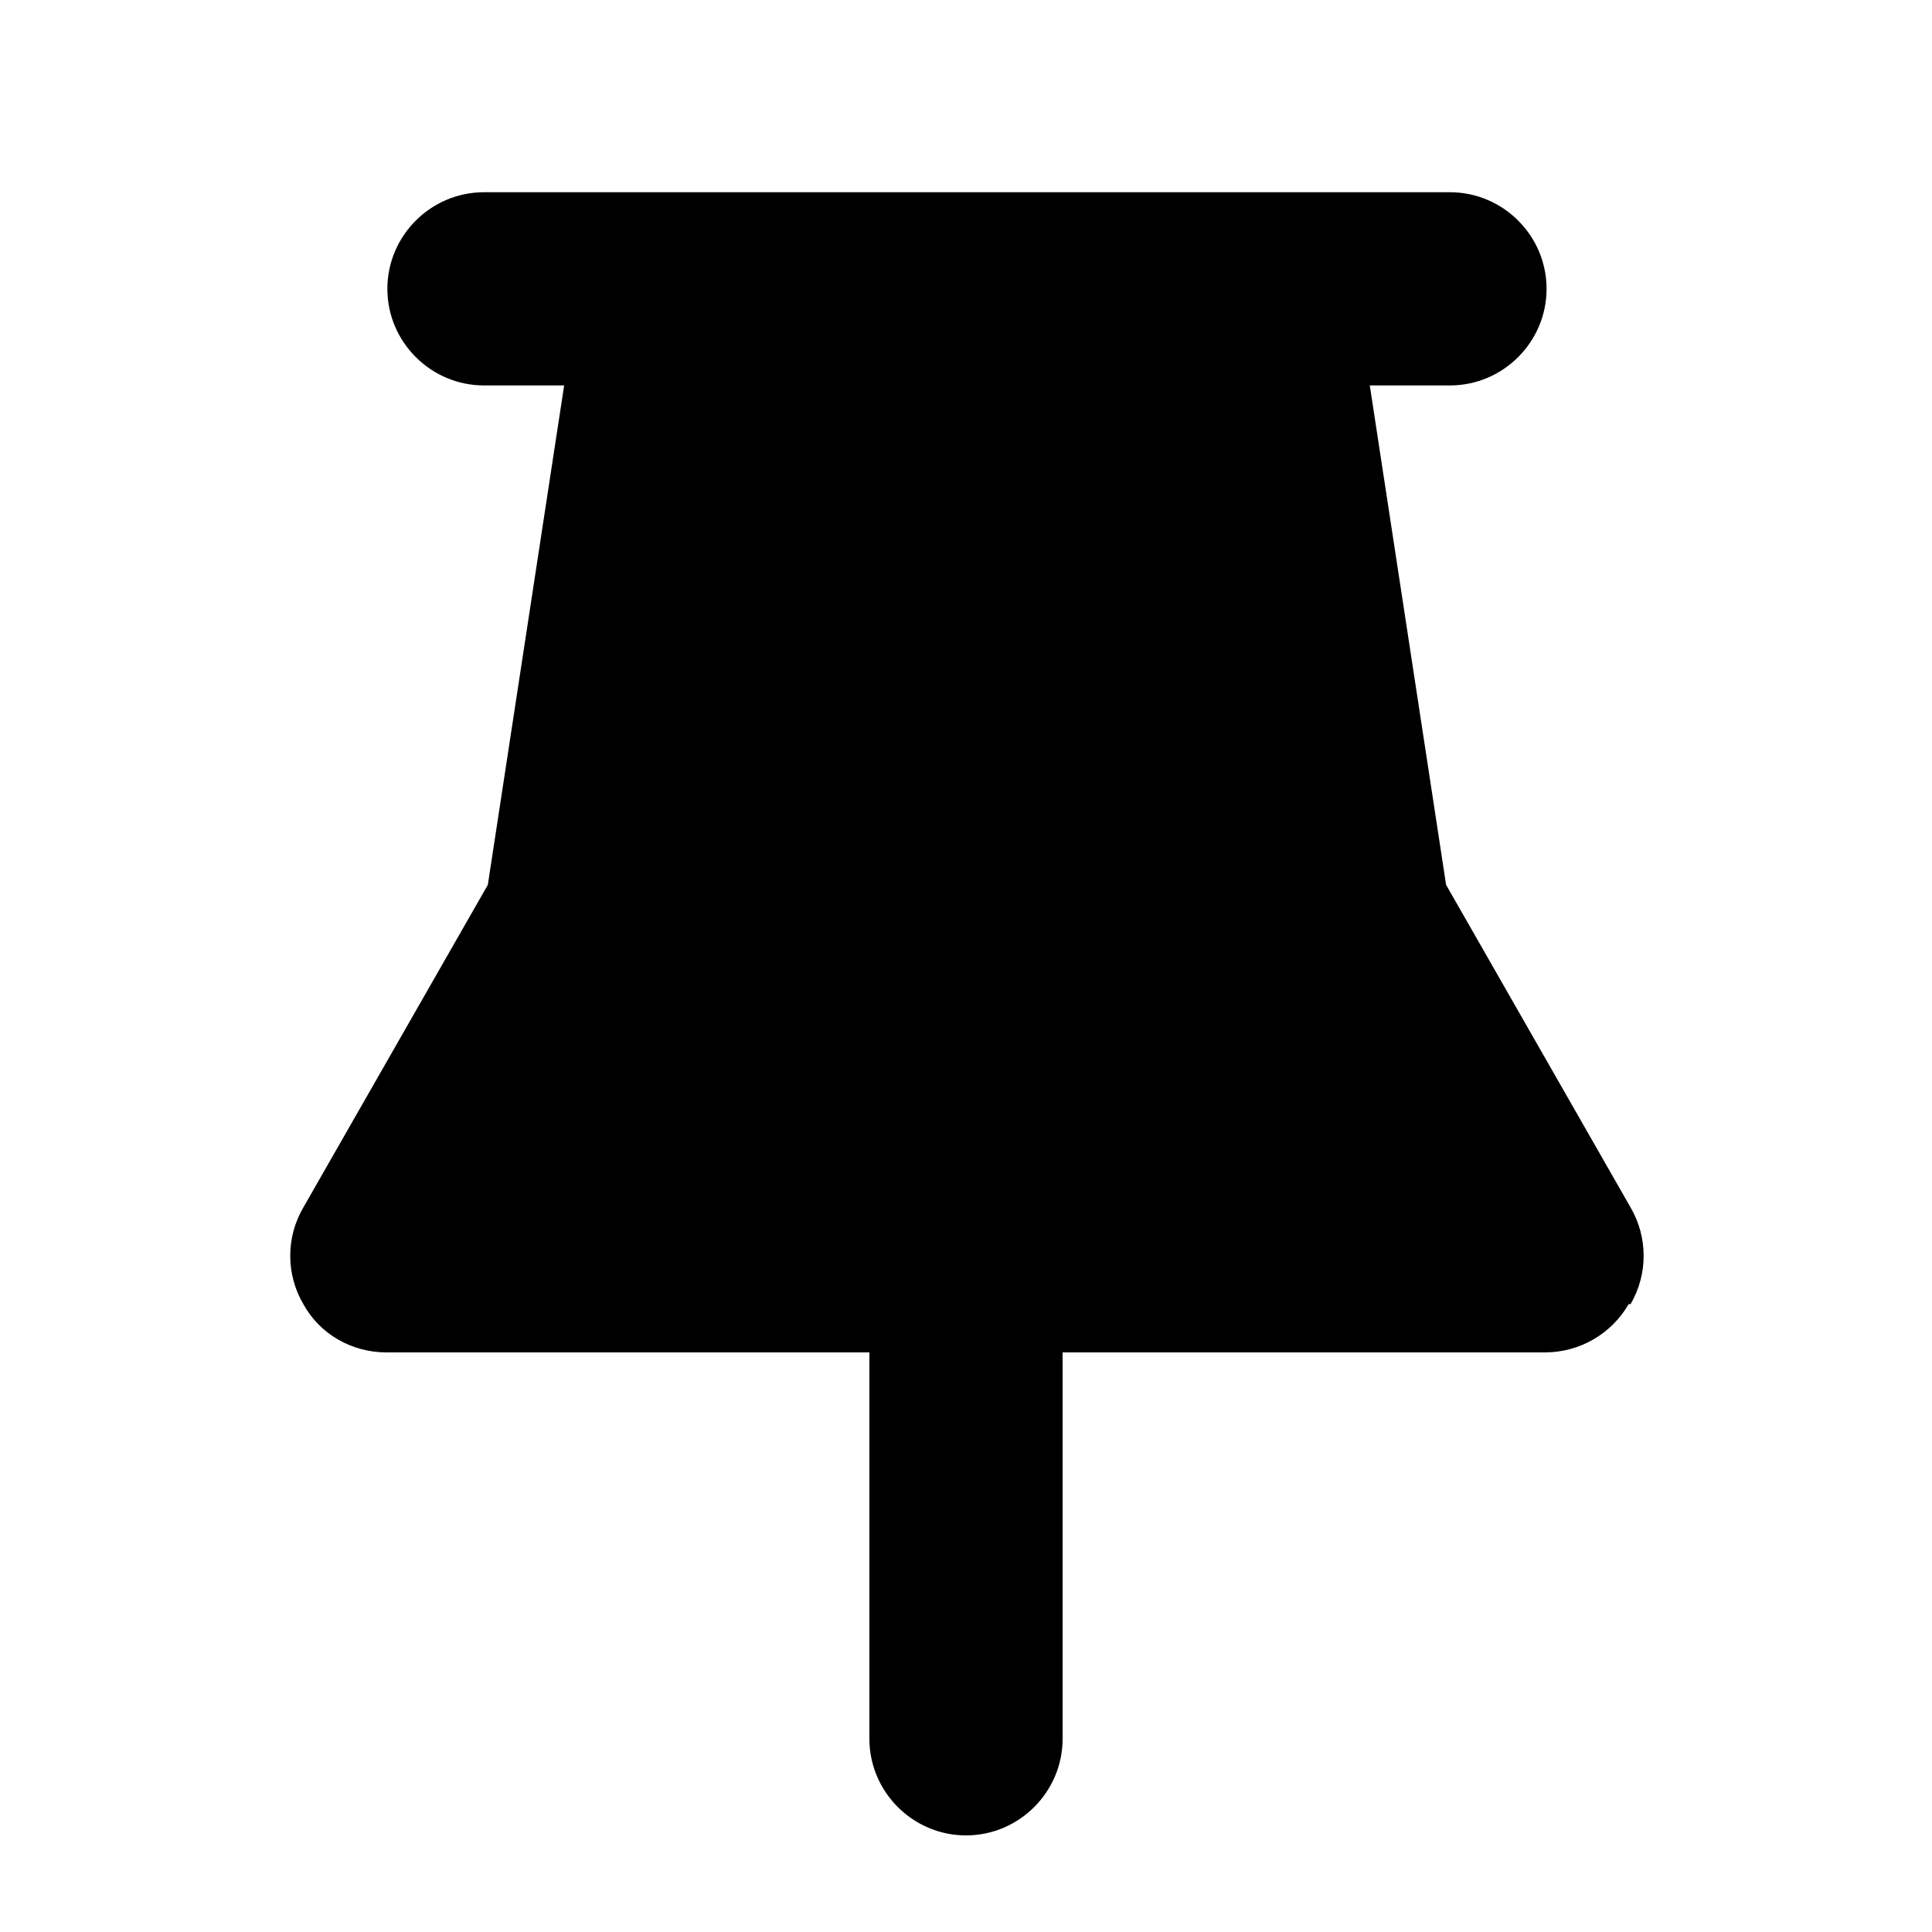
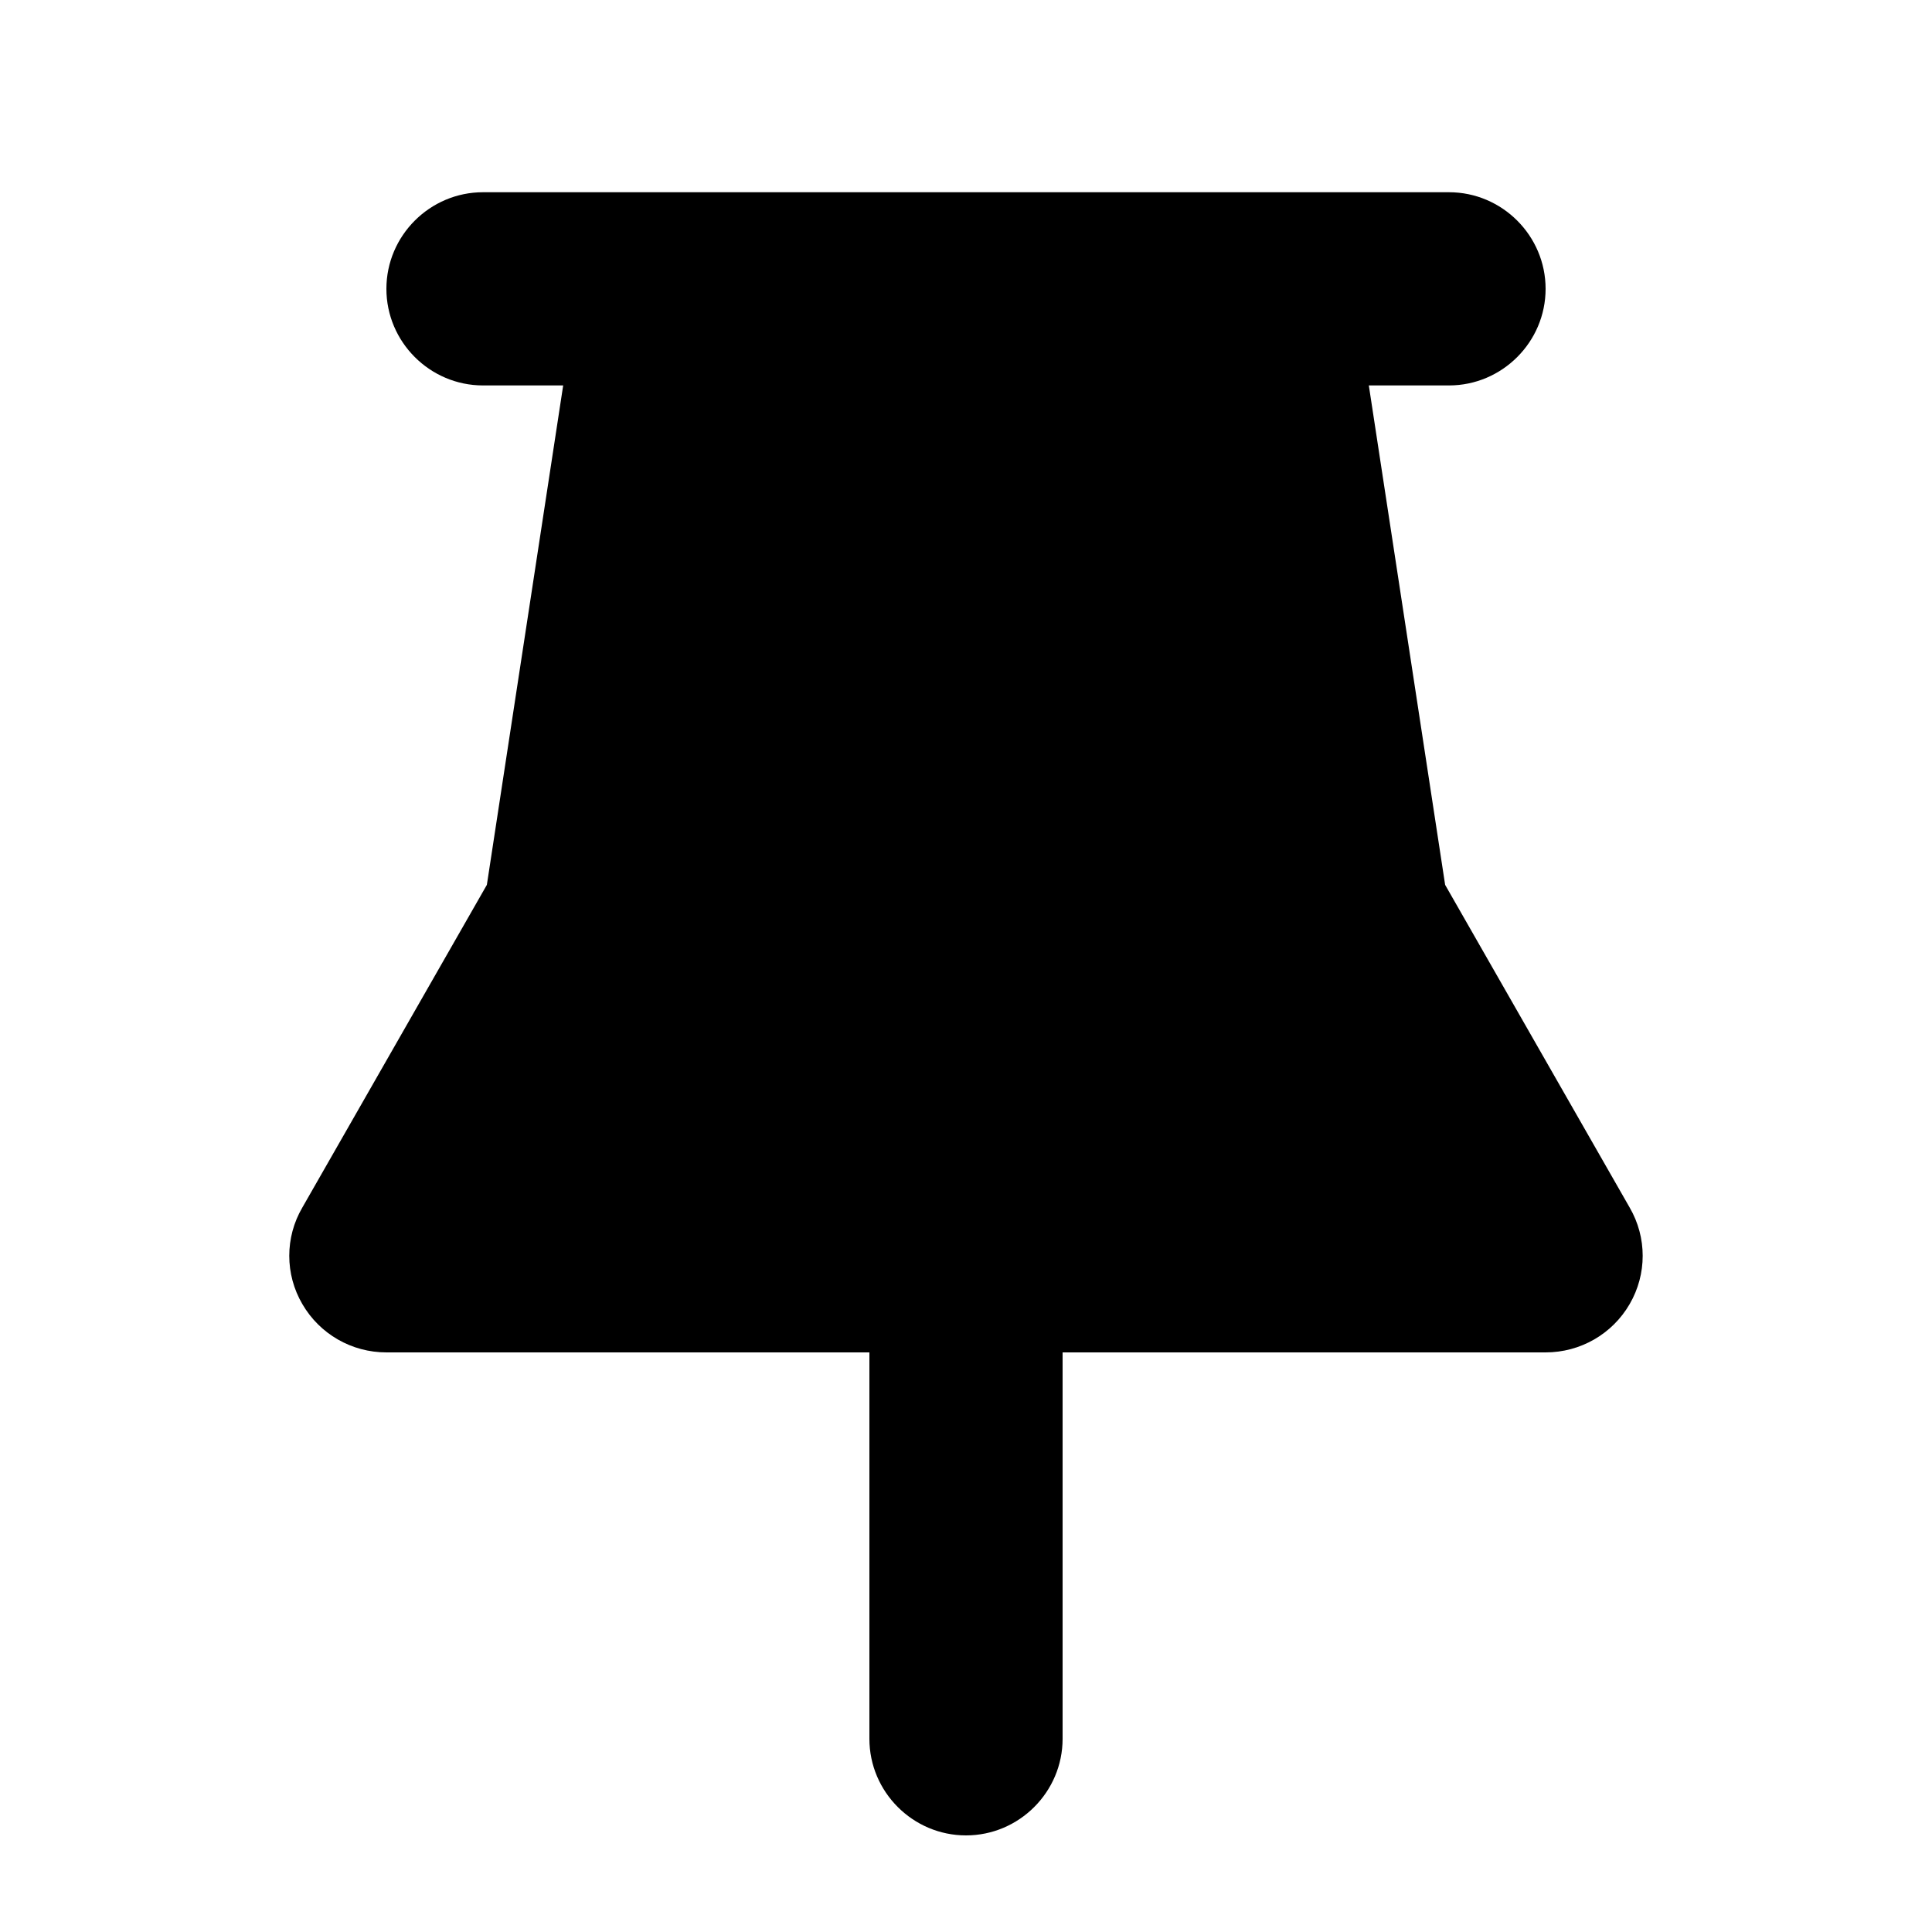
<svg xmlns="http://www.w3.org/2000/svg" width="20" height="20" fill="currentColor" viewBox="0 0 20 20">
-   <path d="M16.86 13.5a1 1 0 0 1-.86.5h-5v4c0 .55-.45 1-1 1s-1-.45-1-1v-4H4c-.36 0-.69-.19-.86-.5a.99.99 0 0 1 0-1l1.91-3.34.79-5.17h-.83c-.55 0-1-.45-1-1s.45-1 1-1h10c.55 0 1 .45 1 1s-.45 1-1 1h-.83l.79 5.17 1.91 3.34c.18.31.18.69 0 1Z" />
+   <path d="M16.87 13.5c-.18.31-.51.5-.87.5h-5v4c0 .55-.45 1-1 1s-1-.45-1-1v-4H4c-.36 0-.69-.19-.87-.5a.99.99 0 0 1 0-1l1.91-3.34.79-5.17H5c-.55 0-1-.45-1-1s.45-1 1-1h10c.55 0 1 .45 1 1s-.45 1-1 1h-.83l.79 5.17 1.91 3.34c.18.31.18.69 0 1" />
</svg>
